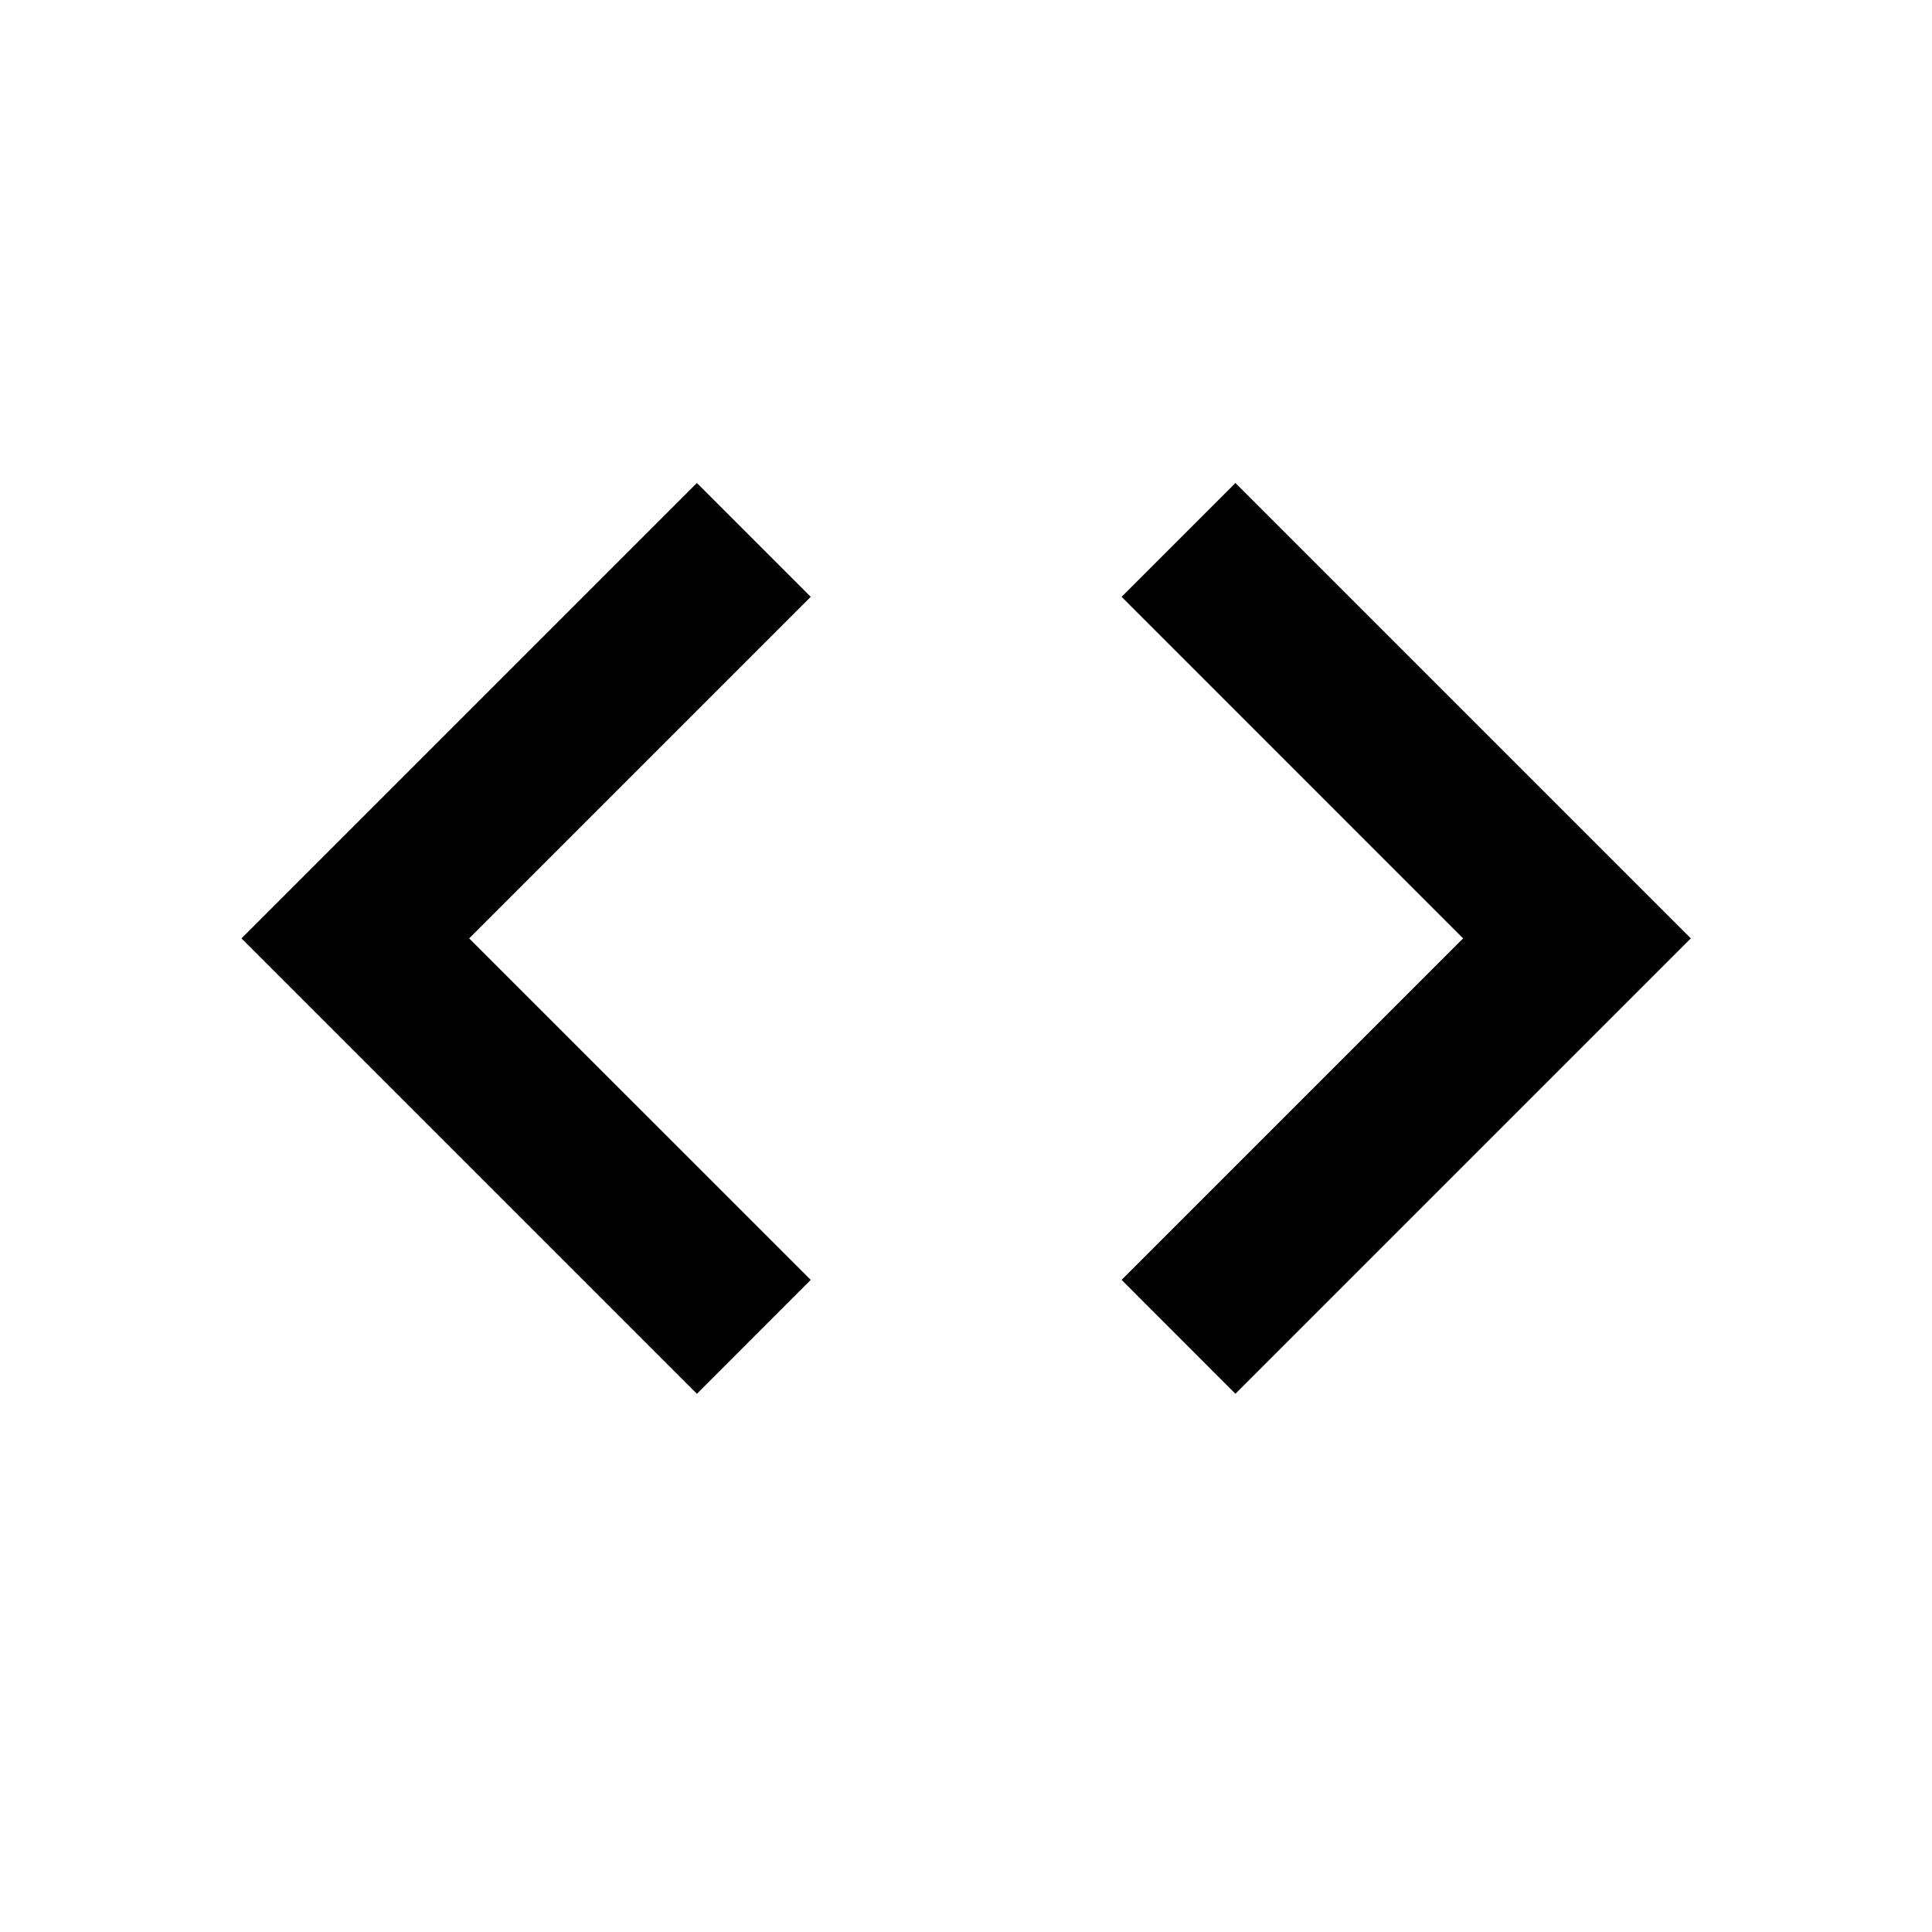
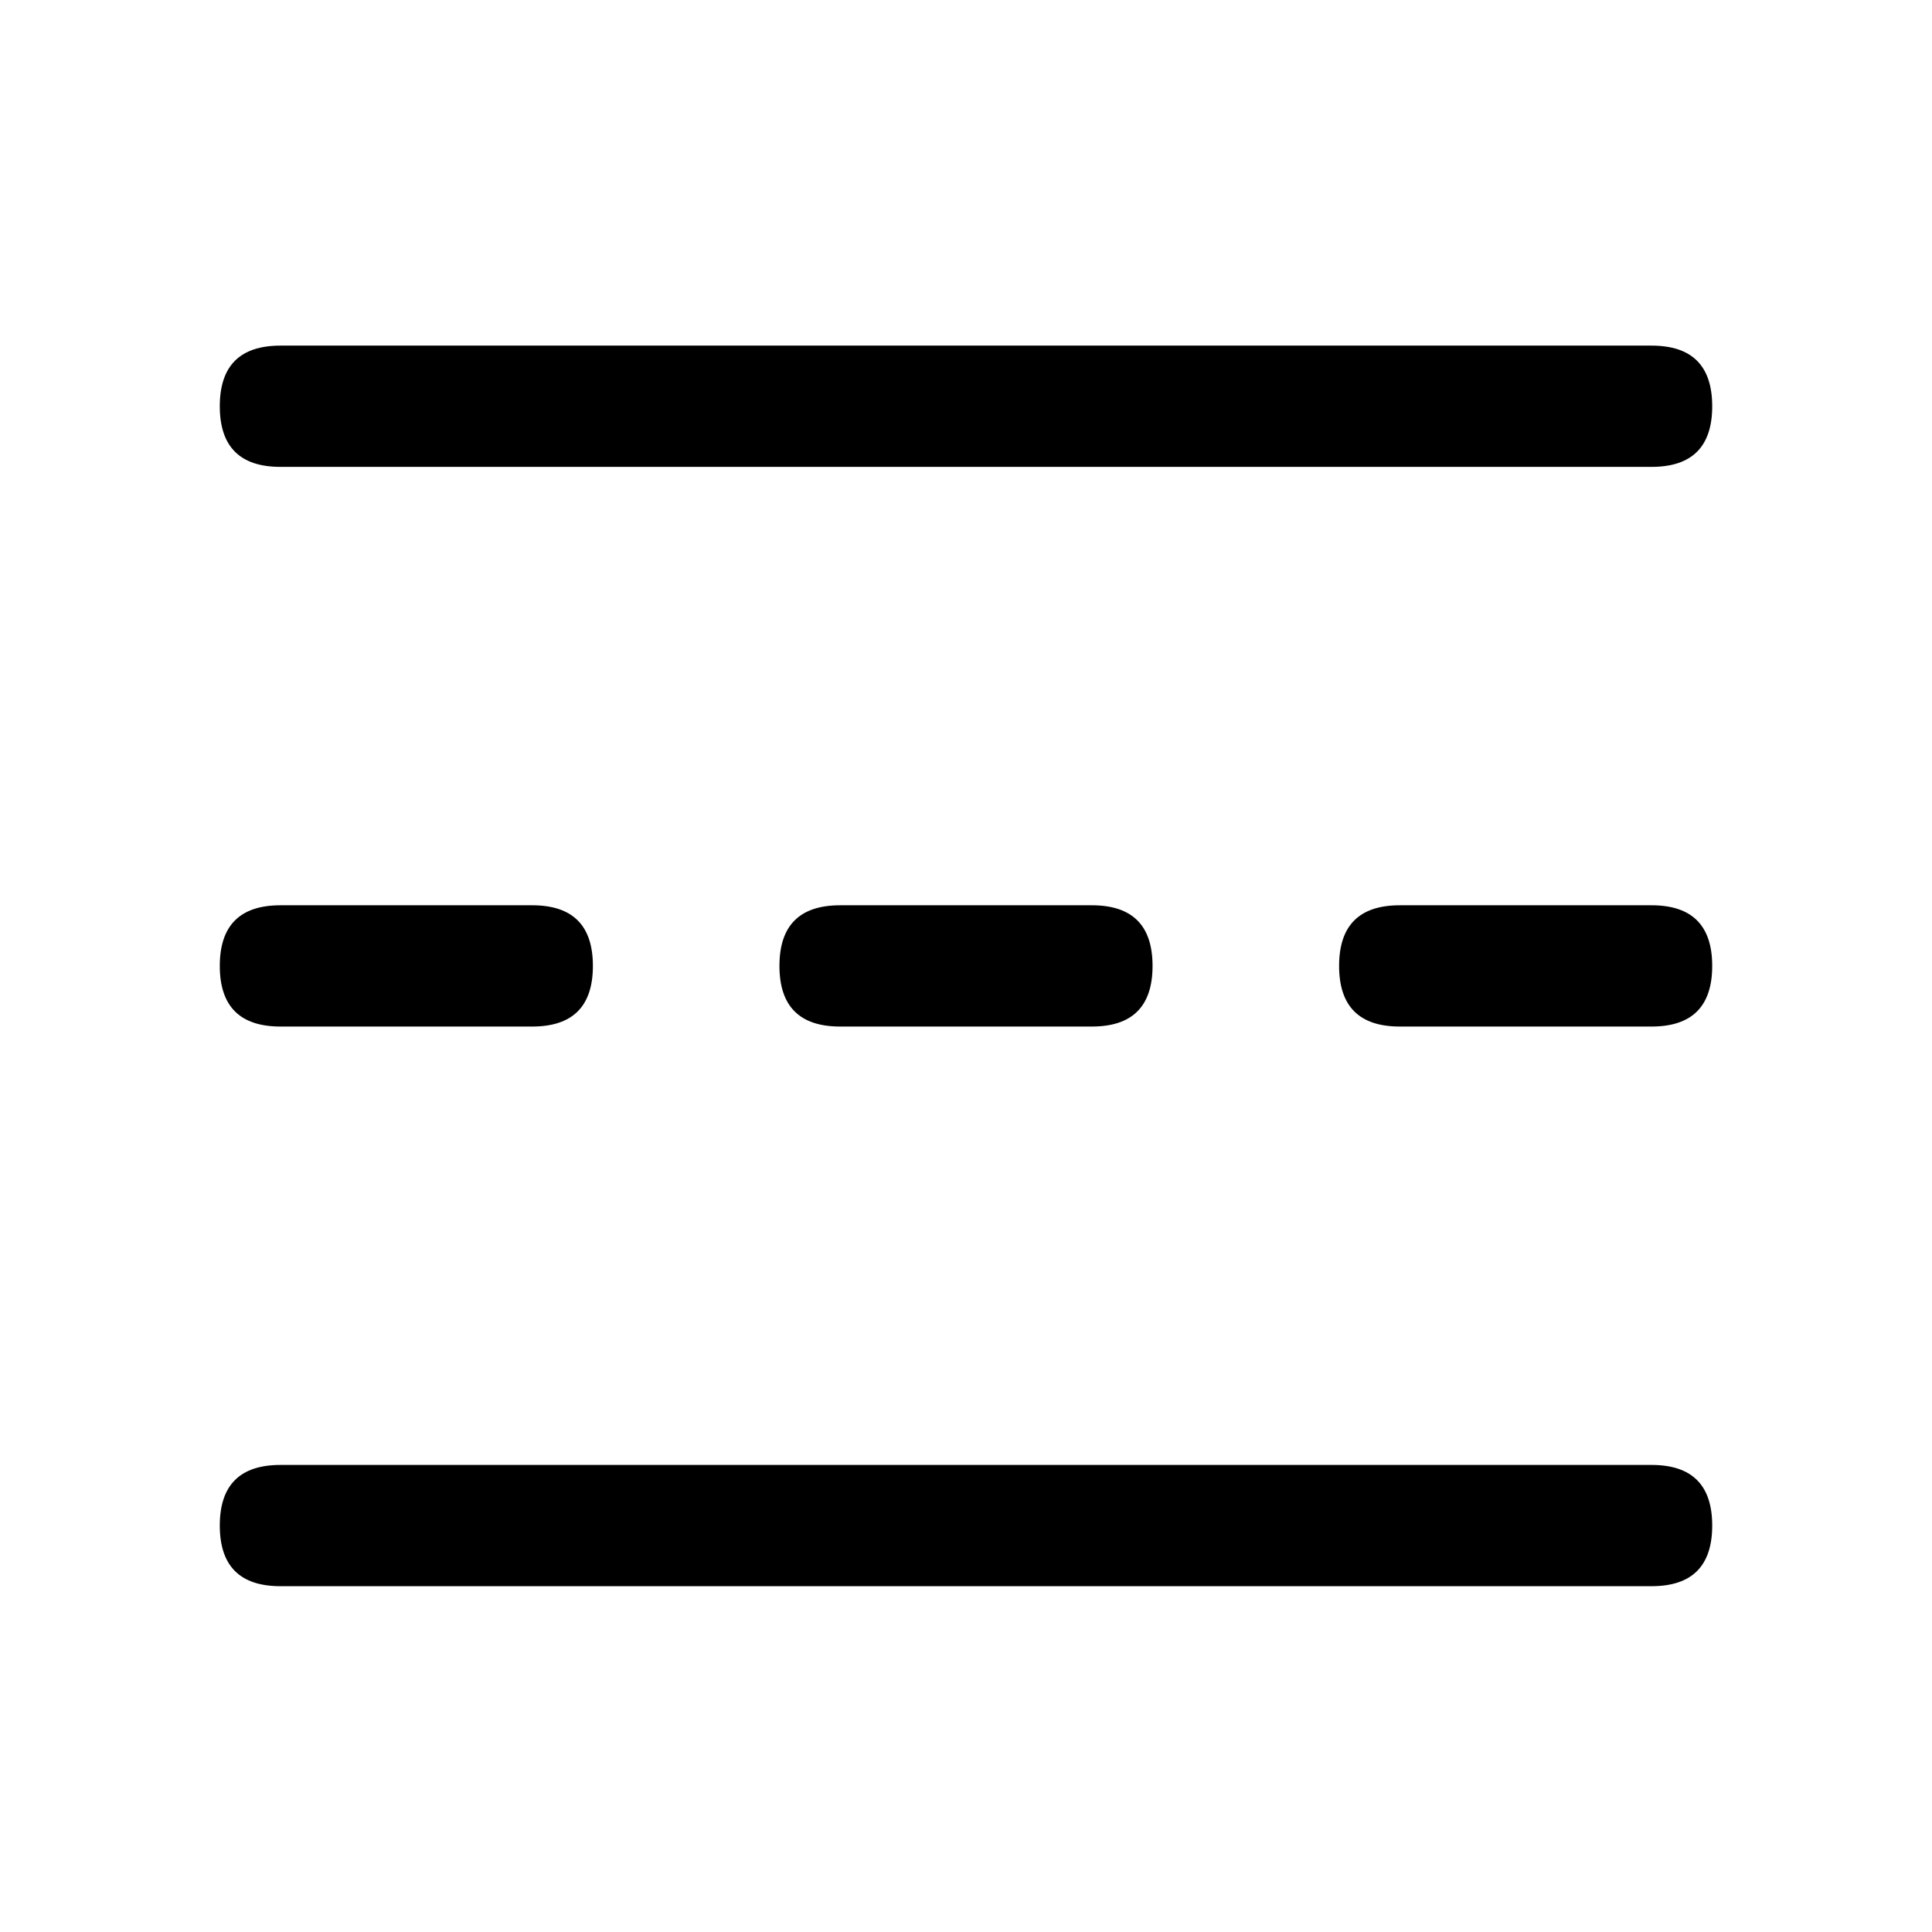
<svg xmlns="http://www.w3.org/2000/svg" viewBox="0 0 1024 1024" version="1.1">
-   <path d="M896.171 497.365l-241.365 241.365-60.331-60.373 180.992-180.992-180.992-181.035L654.805 256l241.365 241.365z m-647.509 0l181.035 180.992-60.331 60.373L128 497.365 369.365 256l60.331 60.331-181.035 181.035z" fill="#000000" />
+   <path d="M116.492 183.185m32.135 1e-8l726.746 0q32.135 0 32.135 32.135l0 0q0 32.135-32.135 32.135l-726.746 0q-32.135 0-32.135-32.135l0 0q0-32.135 32.135-32.135Z" fill="#000000" />
+   <path d="M116.492 479.816m32.135 0l133.484 0q32.135 0 32.135 32.135l0 0q0 32.135-32.135 32.135l-133.484 0q-32.135 0-32.135-32.135l0 0q0-32.135 32.135-32.135Z" fill="#000000" />
+   <path d="M413.123 479.816m32.135 0l133.484 0q32.135 0 32.135 32.135l0 0q0 32.135-32.135 32.135l-133.484 0q-32.135 0-32.135-32.135l0 0q0-32.135 32.135-32.135Z" fill="#000000" />
+   <path d="M709.754 479.816m32.135 0l133.484 0q32.135 0 32.135 32.135l0 0q0 32.135-32.135 32.135l-133.484 0q-32.135 0-32.135-32.135l0 0q0-32.135 32.135-32.135Z" fill="#000000" />
+   <path d="M116.492 776.446m32.135-1e-8l726.746 0q32.135 0 32.135 32.135l0 0q0 32.135-32.135 32.135l-726.746 0q-32.135 0-32.135-32.135l0 0q0-32.135 32.135-32.135Z" fill="#000000" />
</svg>
